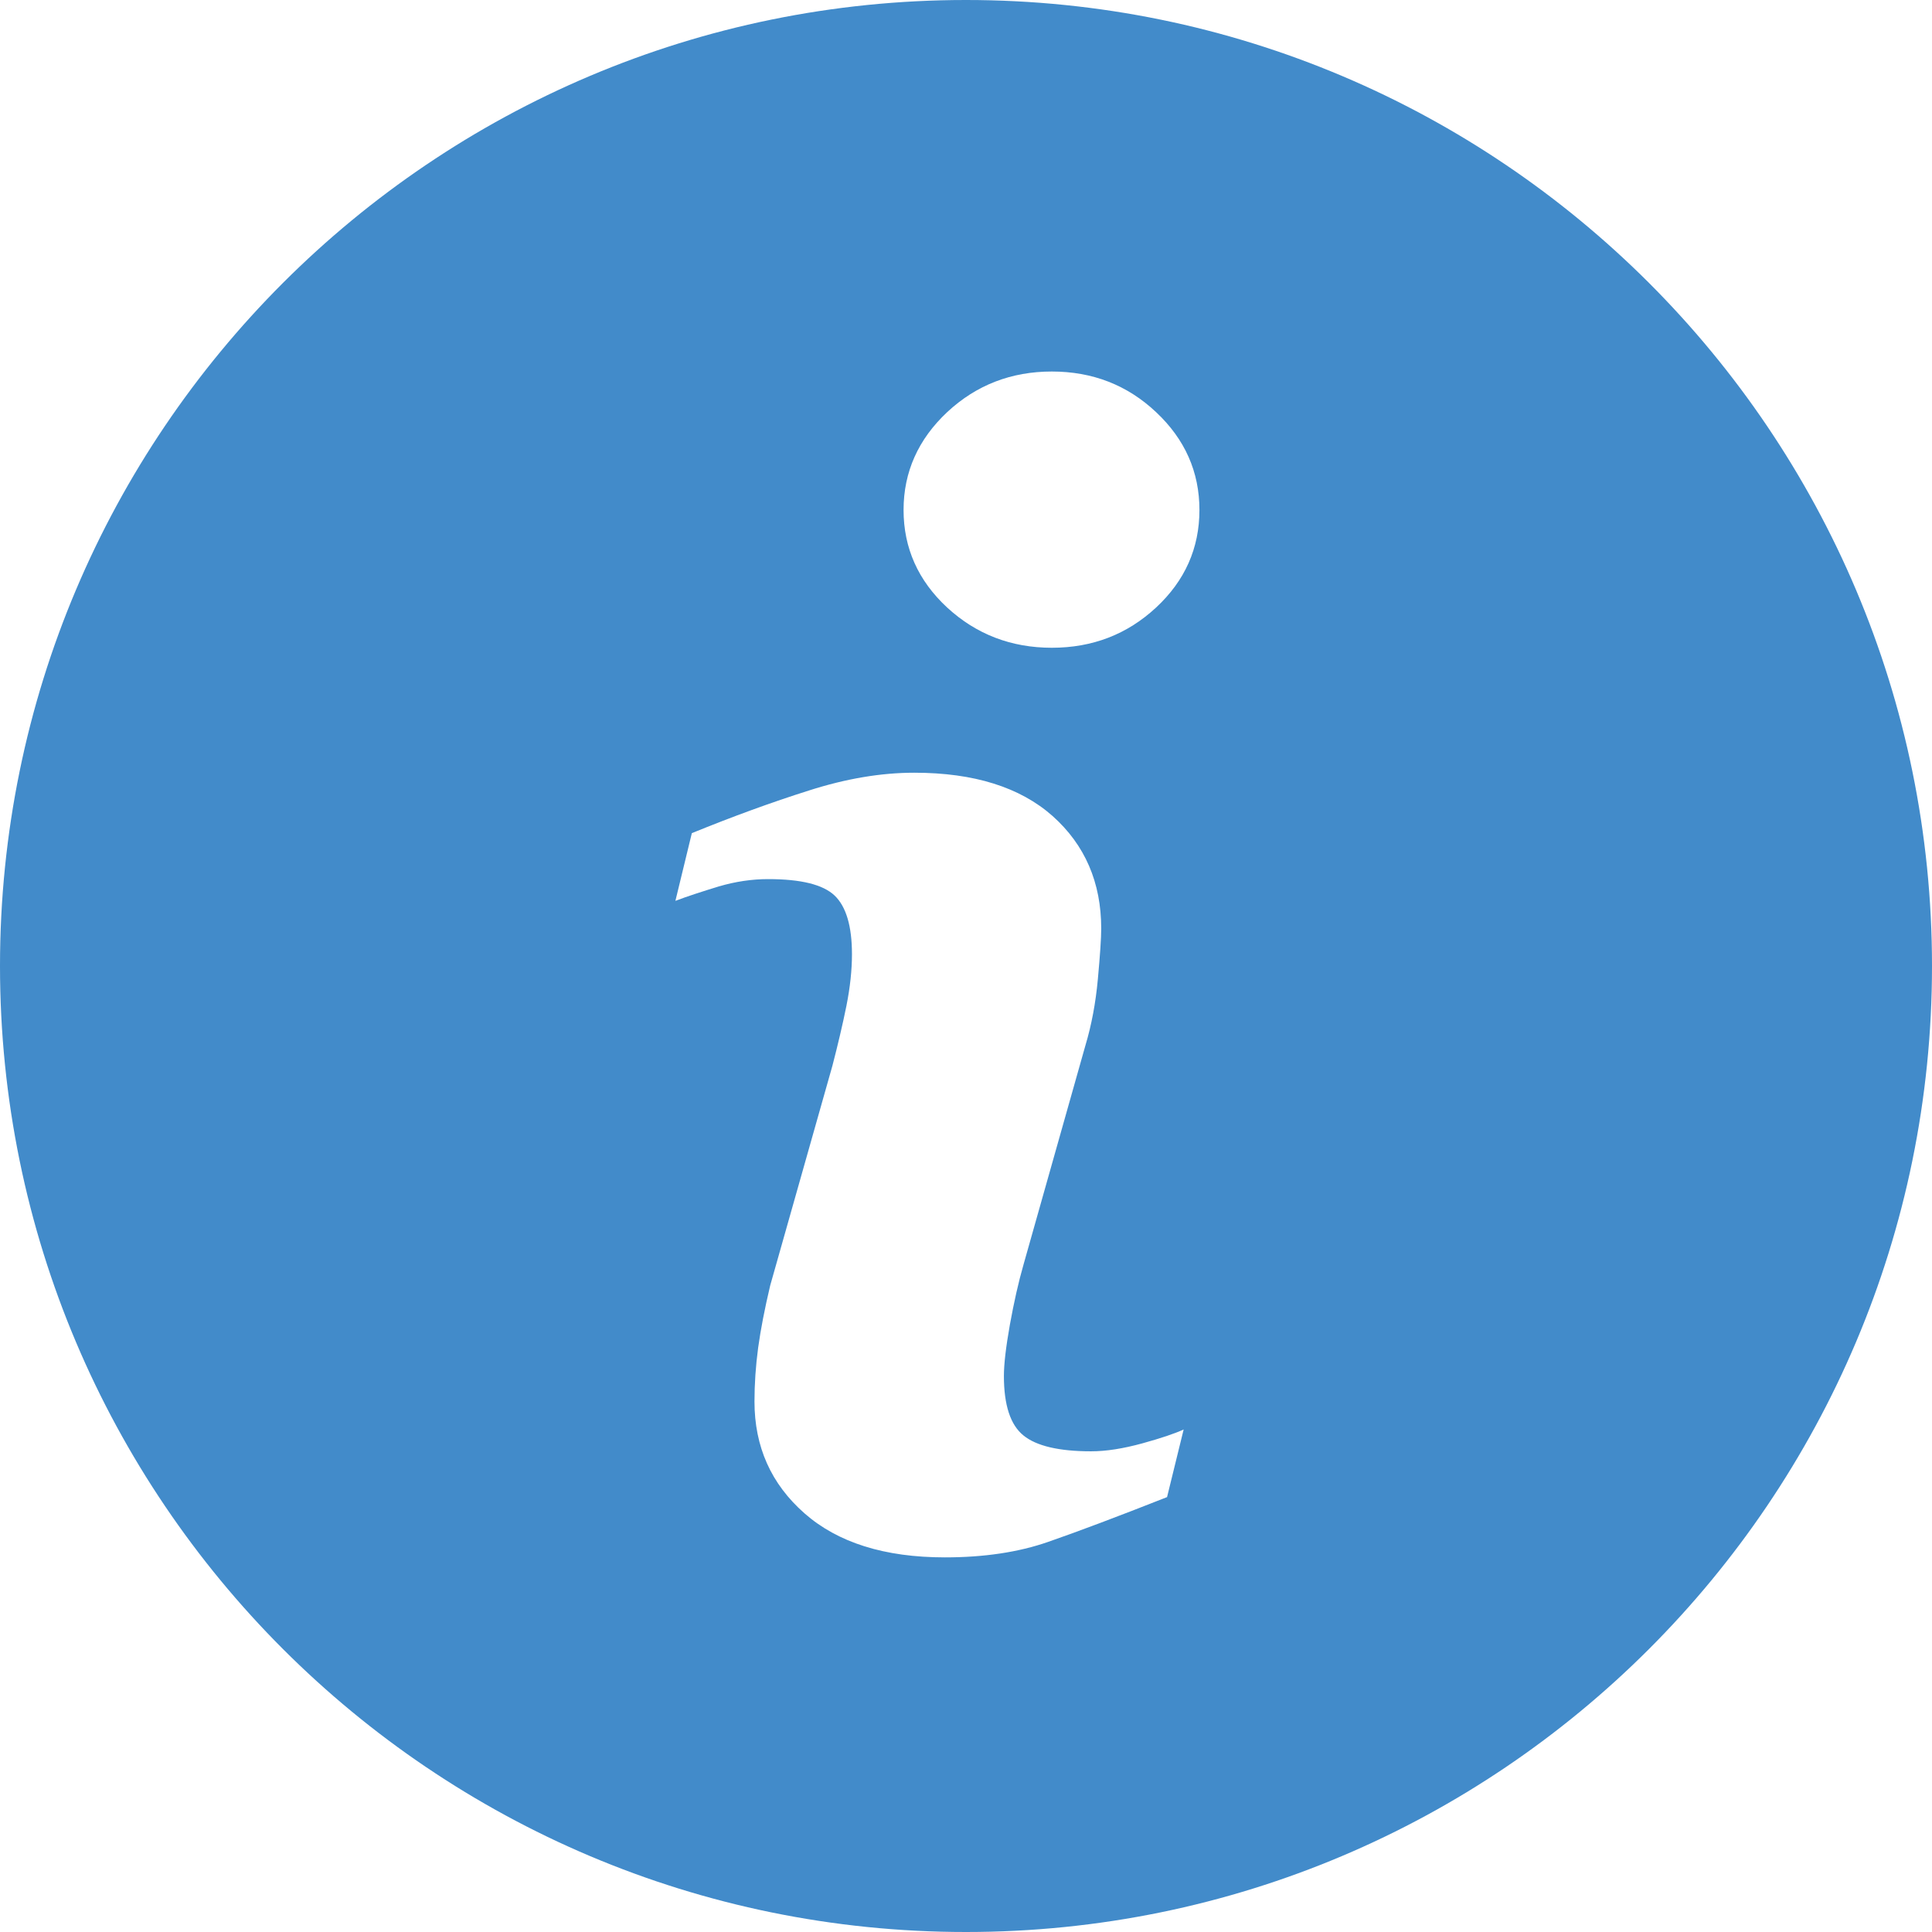
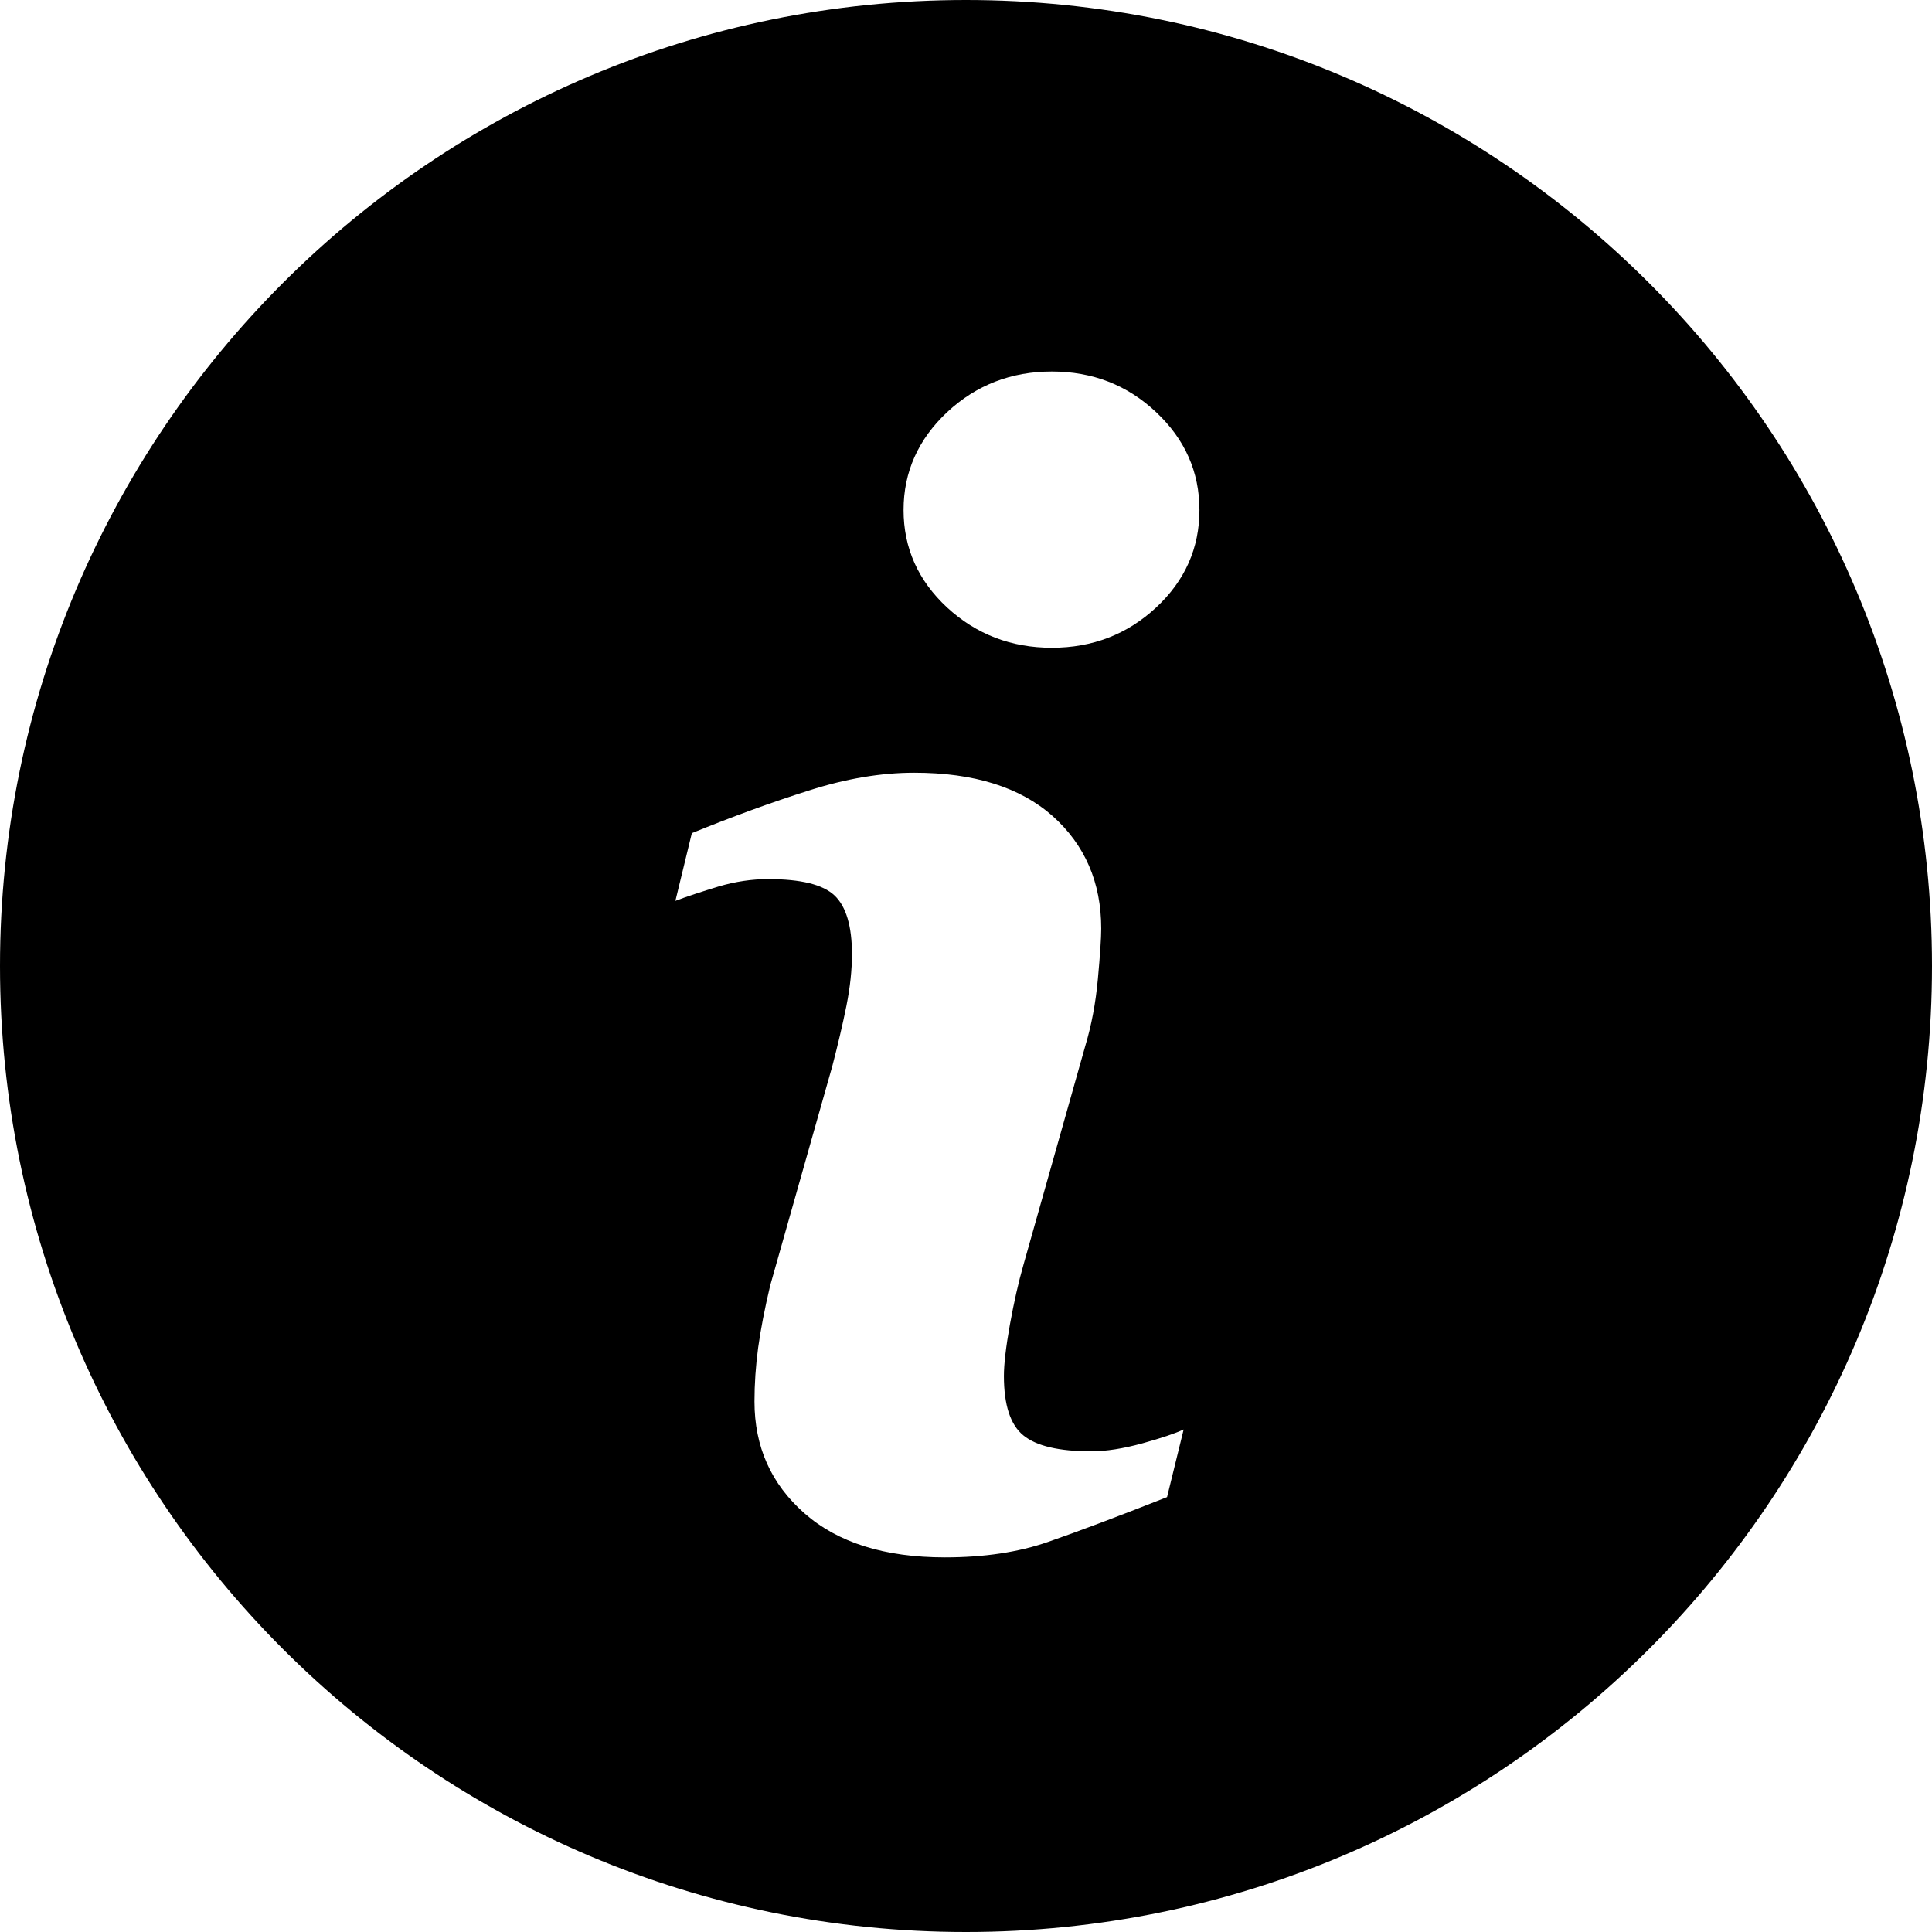
<svg xmlns="http://www.w3.org/2000/svg" version="1.1" id="Capa_1" x="0px" y="0px" viewBox="0 0 23.625 23.625" style="enable-background:new 0 0 23.625 23.625;" xml:space="preserve">
  <g>
-     <path style="fill:#428BCA;" d="M11.812,0C5.289,0,0,5.289,0,11.812s5.289,11.813,11.812,11.813s11.813-5.29,11.813-11.813   S18.335,0,11.812,0z M14.271,18.307c-0.608,0.24-1.092,0.422-1.455,0.548c-0.362,0.126-0.783,0.189-1.262,0.189   c-0.736,0-1.309-0.18-1.717-0.539s-0.611-0.814-0.611-1.367c0-0.215,0.015-0.435,0.045-0.659c0.031-0.224,0.08-0.476,0.147-0.759   l0.761-2.688c0.067-0.258,0.125-0.503,0.171-0.731c0.046-0.23,0.068-0.441,0.068-0.633c0-0.342-0.071-0.582-0.212-0.717   c-0.143-0.135-0.412-0.201-0.813-0.201c-0.196,0-0.398,0.029-0.605,0.09c-0.205,0.063-0.383,0.12-0.529,0.176l0.201-0.828   c0.498-0.203,0.975-0.377,1.43-0.521c0.455-0.146,0.885-0.218,1.29-0.218c0.731,0,1.295,0.178,1.692,0.53   c0.395,0.353,0.594,0.812,0.594,1.376c0,0.117-0.014,0.323-0.041,0.617c-0.027,0.295-0.078,0.564-0.152,0.811l-0.757,2.68   c-0.062,0.215-0.117,0.461-0.167,0.736c-0.049,0.275-0.073,0.485-0.073,0.626c0,0.356,0.079,0.599,0.239,0.728   c0.158,0.129,0.435,0.194,0.827,0.194c0.185,0,0.392-0.033,0.626-0.097c0.232-0.064,0.4-0.121,0.506-0.17L14.271,18.307z    M14.137,7.429c-0.353,0.328-0.778,0.492-1.275,0.492c-0.496,0-0.924-0.164-1.28-0.492c-0.354-0.328-0.533-0.727-0.533-1.193   c0-0.465,0.18-0.865,0.533-1.196c0.356-0.332,0.784-0.497,1.28-0.497c0.497,0,0.923,0.165,1.275,0.497   c0.353,0.331,0.53,0.731,0.53,1.196C14.667,6.703,14.49,7.101,14.137,7.429z" />
+     <path d="M11.812,0C5.289,0,0,5.289,0,11.812s5.289,11.813,11.812,11.813s11.813-5.29,11.813-11.813   S18.335,0,11.812,0z M14.271,18.307c-0.608,0.24-1.092,0.422-1.455,0.548c-0.362,0.126-0.783,0.189-1.262,0.189   c-0.736,0-1.309-0.18-1.717-0.539s-0.611-0.814-0.611-1.367c0-0.215,0.015-0.435,0.045-0.659c0.031-0.224,0.08-0.476,0.147-0.759   l0.761-2.688c0.067-0.258,0.125-0.503,0.171-0.731c0.046-0.23,0.068-0.441,0.068-0.633c0-0.342-0.071-0.582-0.212-0.717   c-0.143-0.135-0.412-0.201-0.813-0.201c-0.196,0-0.398,0.029-0.605,0.09c-0.205,0.063-0.383,0.12-0.529,0.176l0.201-0.828   c0.498-0.203,0.975-0.377,1.43-0.521c0.455-0.146,0.885-0.218,1.29-0.218c0.731,0,1.295,0.178,1.692,0.53   c0.395,0.353,0.594,0.812,0.594,1.376c0,0.117-0.014,0.323-0.041,0.617c-0.027,0.295-0.078,0.564-0.152,0.811l-0.757,2.68   c-0.062,0.215-0.117,0.461-0.167,0.736c-0.049,0.275-0.073,0.485-0.073,0.626c0,0.356,0.079,0.599,0.239,0.728   c0.158,0.129,0.435,0.194,0.827,0.194c0.185,0,0.392-0.033,0.626-0.097c0.232-0.064,0.4-0.121,0.506-0.17L14.271,18.307z    M14.137,7.429c-0.353,0.328-0.778,0.492-1.275,0.492c-0.496,0-0.924-0.164-1.28-0.492c-0.354-0.328-0.533-0.727-0.533-1.193   c0-0.465,0.18-0.865,0.533-1.196c0.356-0.332,0.784-0.497,1.28-0.497c0.497,0,0.923,0.165,1.275,0.497   c0.353,0.331,0.53,0.731,0.53,1.196C14.667,6.703,14.49,7.101,14.137,7.429z" />
  </g>
  <g>
</g>
  <g>
</g>
  <g>
</g>
  <g>
</g>
  <g>
</g>
  <g>
</g>
  <g>
</g>
  <g>
</g>
  <g>
</g>
  <g>
</g>
  <g>
</g>
  <g>
</g>
  <g>
</g>
  <g>
</g>
  <g>
</g>
</svg>
